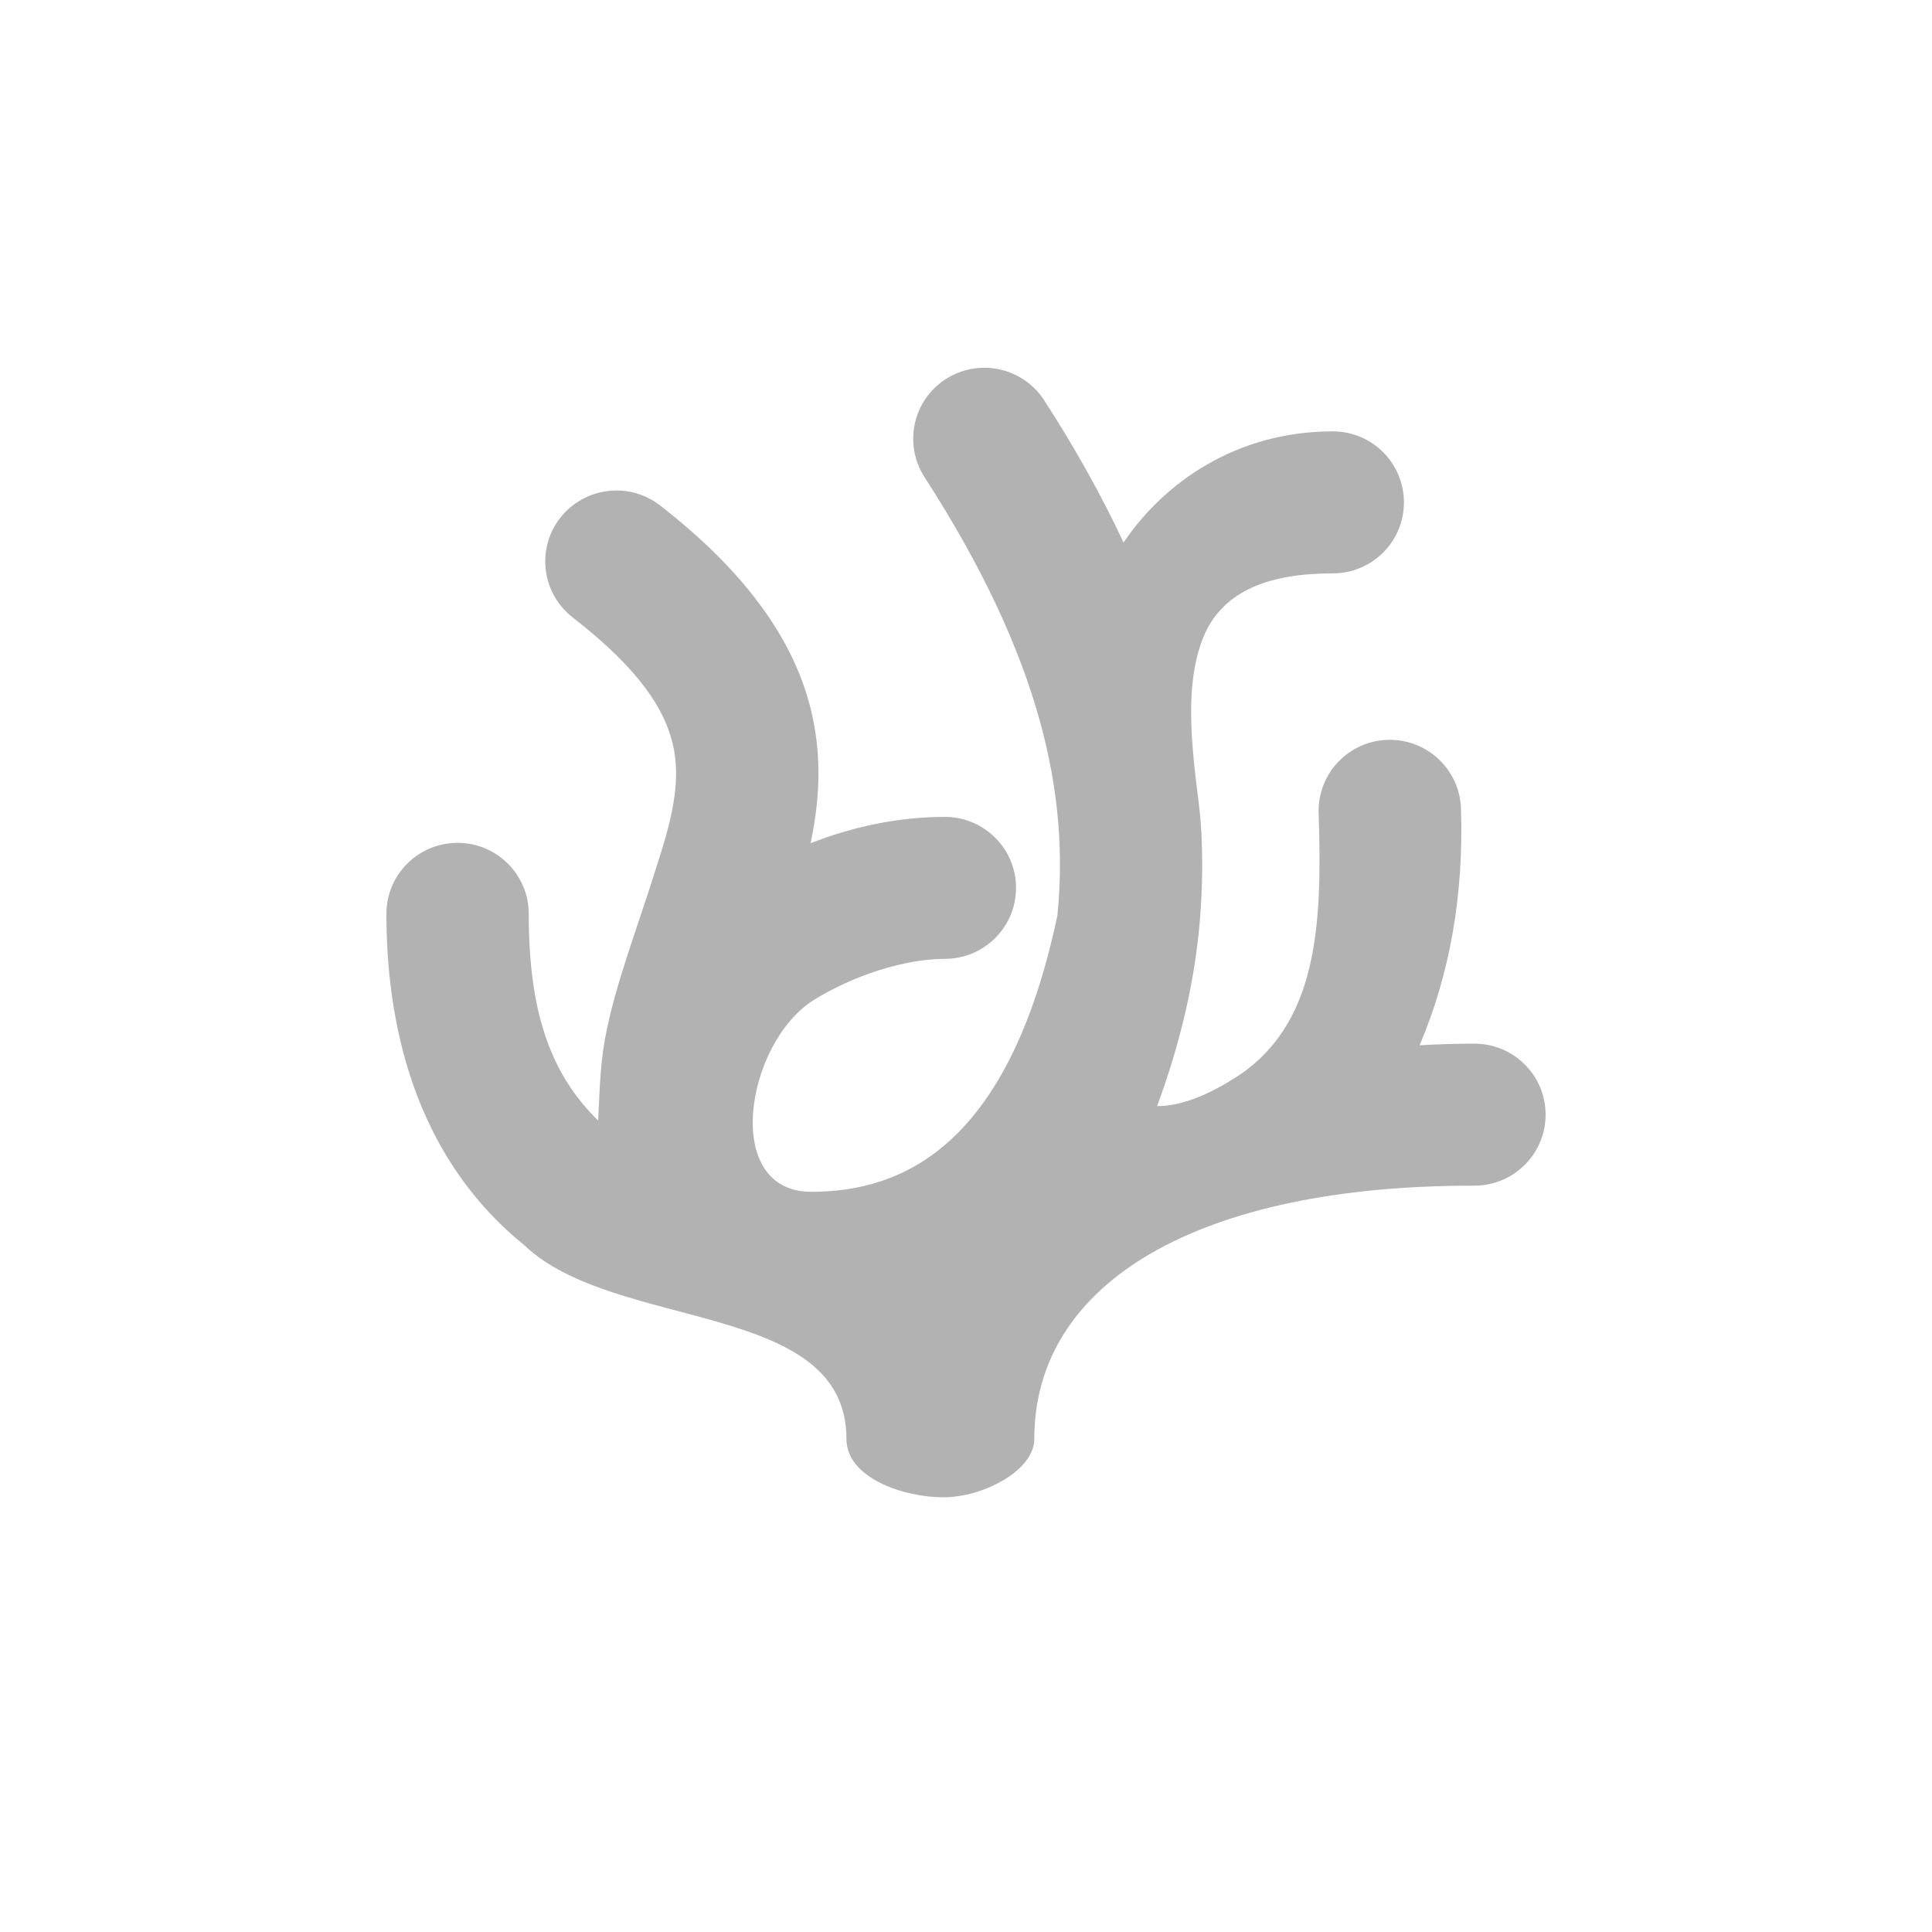
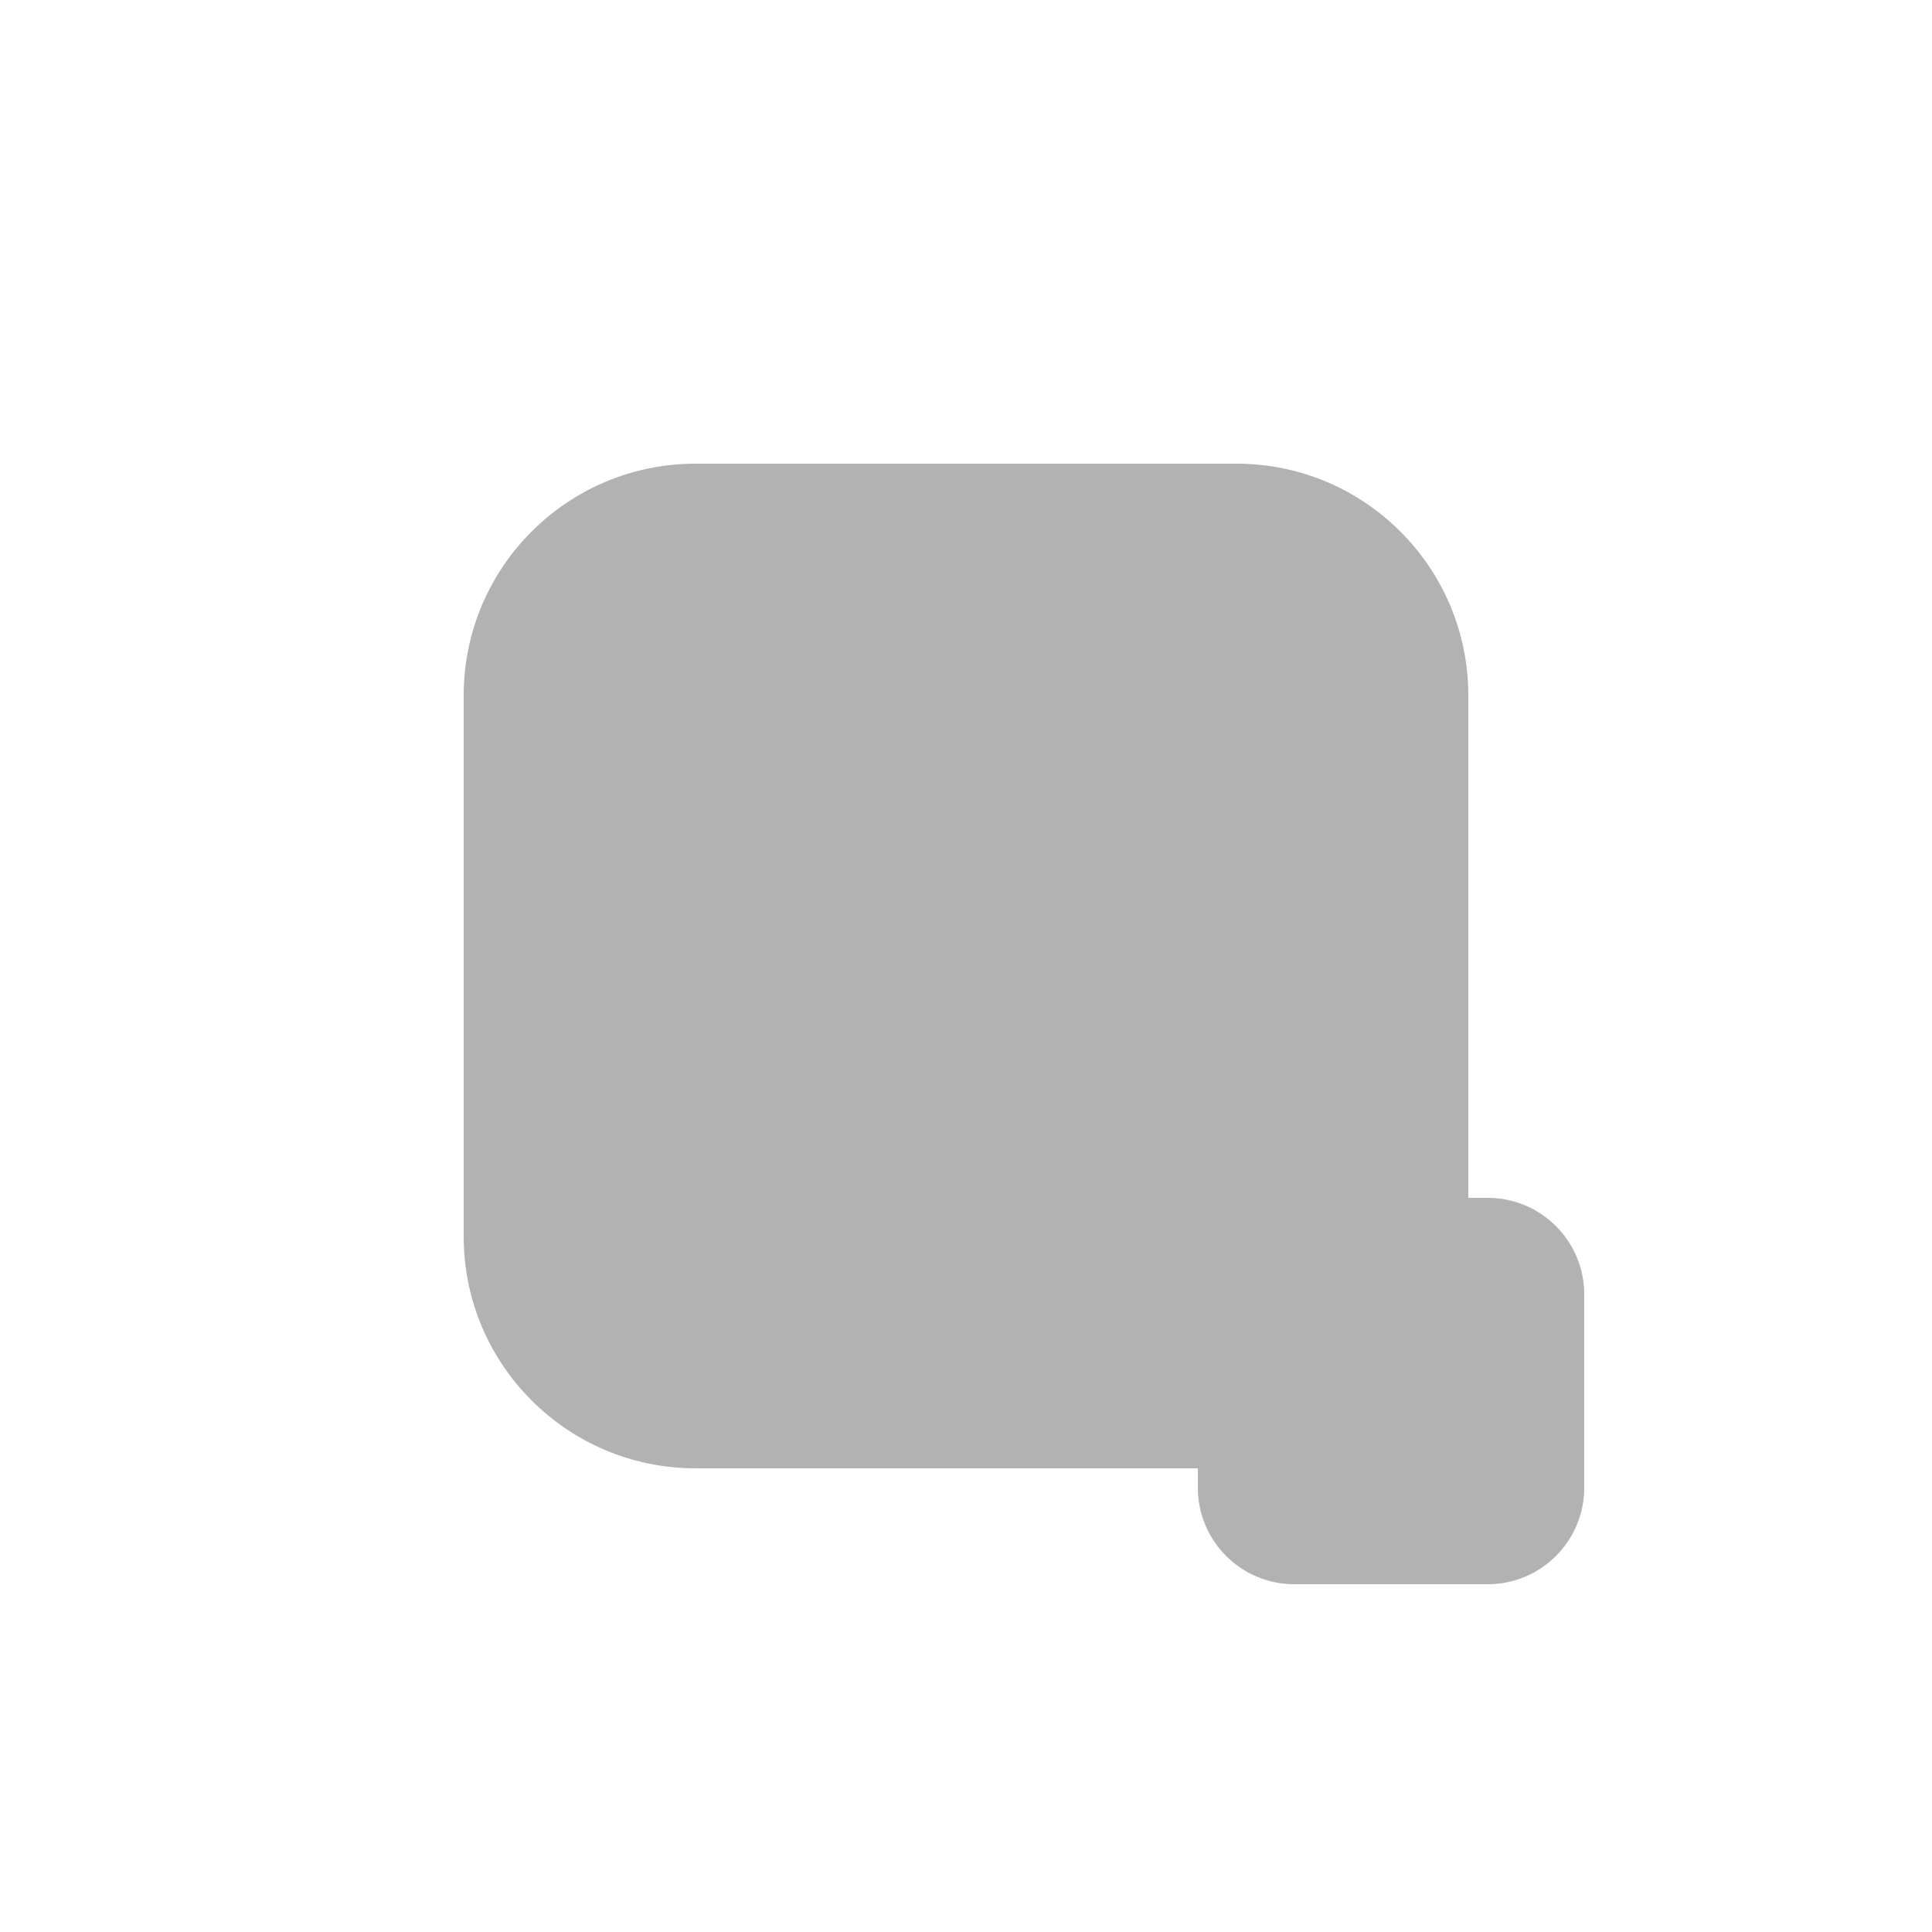
<svg xmlns="http://www.w3.org/2000/svg" version="1.1" x="0" y="0" width="40" height="40" viewBox="0, 0, 40, 40">
-   <g id="codium_grey_hc_light_letterpress">
-     <path d="M19.583,7.847 C18.898,8.287 18.701,9.197 19.142,9.88 C21.568,13.637 22.141,16.471 21.892,18.954 C20.888,23.71 18.705,24.675 16.798,24.675 C14.936,24.675 15.434,21.61 16.834,20.713 C17.67,20.191 18.74,19.852 19.562,19.852 C20.376,19.852 21.036,19.194 21.036,18.382 C21.036,17.571 20.376,16.913 19.562,16.913 C18.602,16.913 17.661,17.114 16.782,17.458 C16.962,16.611 17.028,15.695 16.796,14.722 C16.444,13.245 15.429,11.834 13.668,10.466 C13.36,10.226 12.969,10.118 12.581,10.166 C12.193,10.214 11.84,10.414 11.599,10.721 C11.1,11.362 11.215,12.286 11.858,12.784 C13.293,13.898 13.766,14.723 13.928,15.402 C14.09,16.081 13.96,16.81 13.635,17.81 C13.219,19.159 12.736,20.363 12.524,21.518 C12.42,22.086 12.411,22.705 12.384,23.199 C11.351,22.192 10.947,20.862 10.947,18.919 C10.946,18.108 10.286,17.45 9.473,17.45 C8.659,17.451 8,18.108 8,18.919 C8,21.573 8.776,24.098 10.856,25.782 C12.738,27.575 17.525,26.913 17.525,29.792 C17.525,30.604 18.715,31 19.529,31 C20.363,31 21.414,30.442 21.414,29.792 C21.414,26.525 24.857,24.539 30.524,24.548 C31.338,24.549 31.999,23.892 32,23.08 C32.001,22.268 31.343,21.609 30.529,21.608 C30.141,21.607 29.763,21.62 29.391,21.642 C30.025,20.152 30.306,18.512 30.248,16.739 C30.221,15.928 29.54,15.292 28.726,15.318 C27.912,15.345 27.274,16.025 27.301,16.837 C27.377,19.157 27.29,21.229 25.562,22.321 C25.07,22.631 24.499,22.901 23.957,22.901 C24.378,21.756 24.695,20.548 24.825,19.246 C24.908,18.416 24.917,17.428 24.823,16.662 C24.675,15.474 24.498,14.126 24.949,13.111 C25.354,12.237 26.262,11.871 27.594,11.871 C28.408,11.871 29.067,11.213 29.067,10.402 C29.067,9.59 28.408,8.931 27.594,8.931 C25.614,8.931 24.113,9.973 23.262,11.232 C22.817,10.282 22.275,9.302 21.62,8.289 C21.409,7.961 21.075,7.731 20.694,7.648 C20.504,7.607 20.309,7.603 20.119,7.637 C19.928,7.672 19.746,7.743 19.583,7.847 z" fill="#B2B2B2" id="path6008" />
+   <g id="boxcode_letterpress" fill="#B2B2B2">
+     <rect x="9.6" y="9.6" width="20.8" height="20.8" rx="4.8" />
+     <rect x="24.8" y="24.8" width="8" height="8" rx="2" />
  </g>
</svg>
